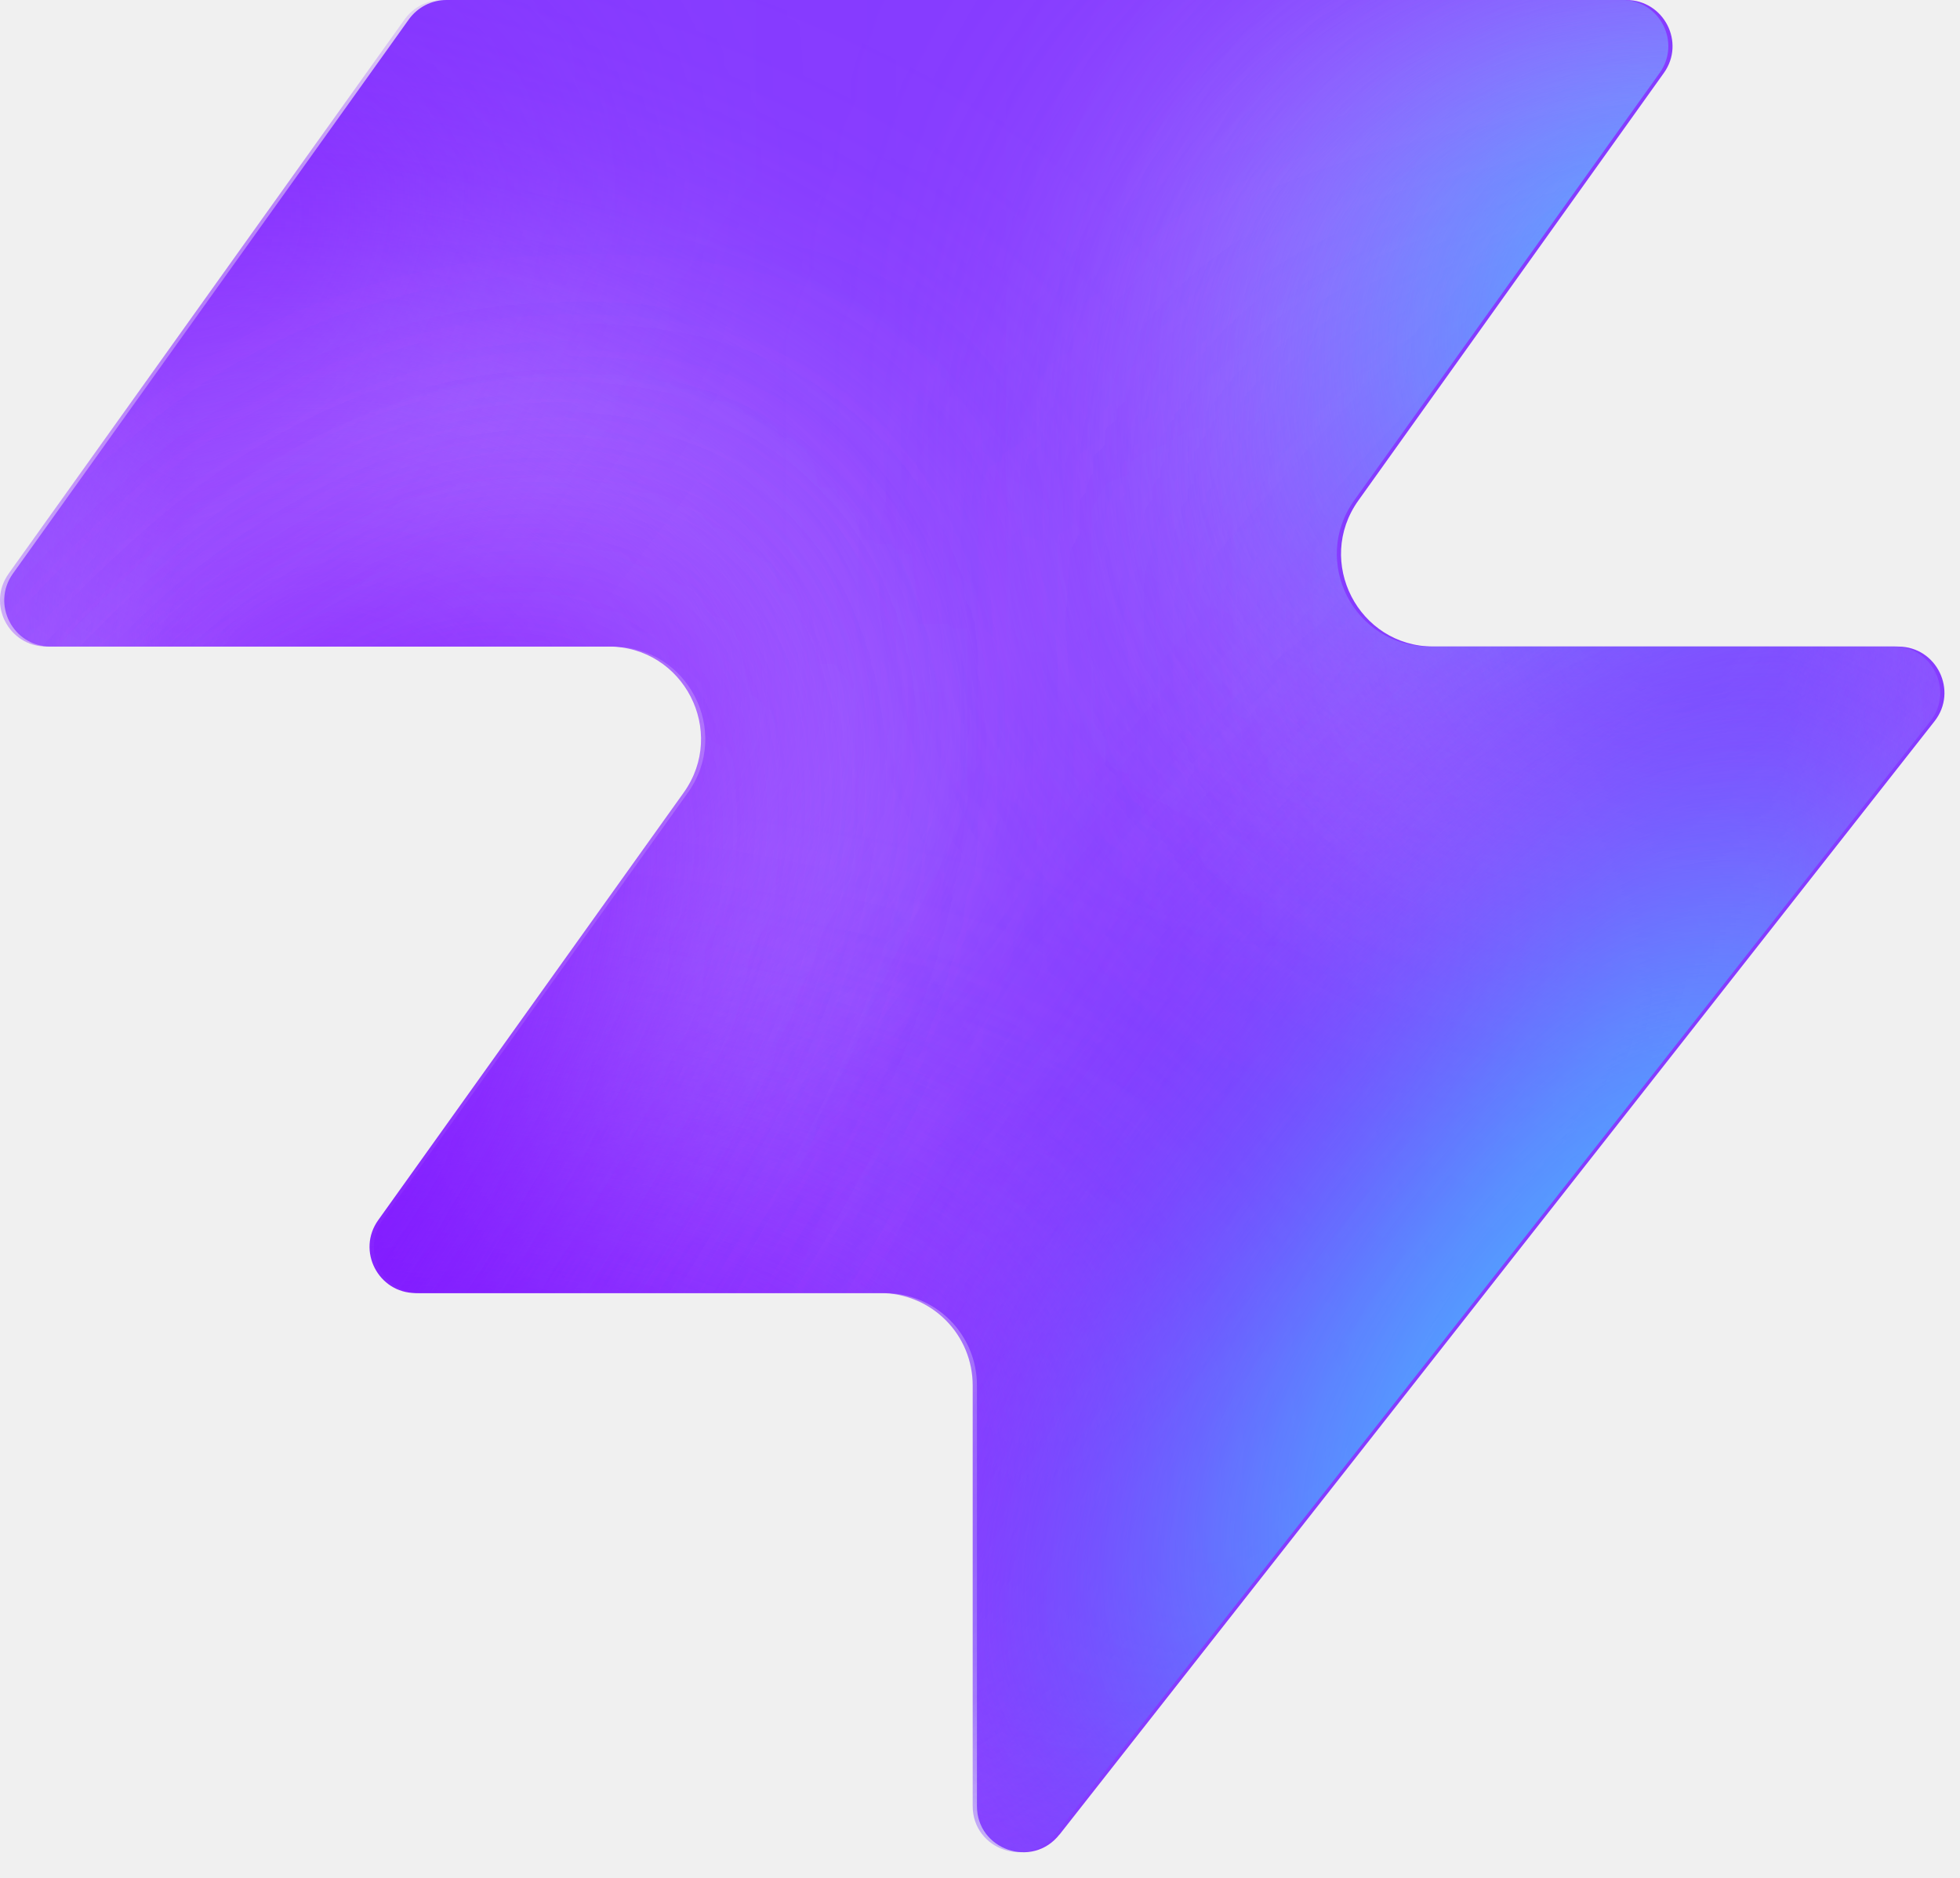
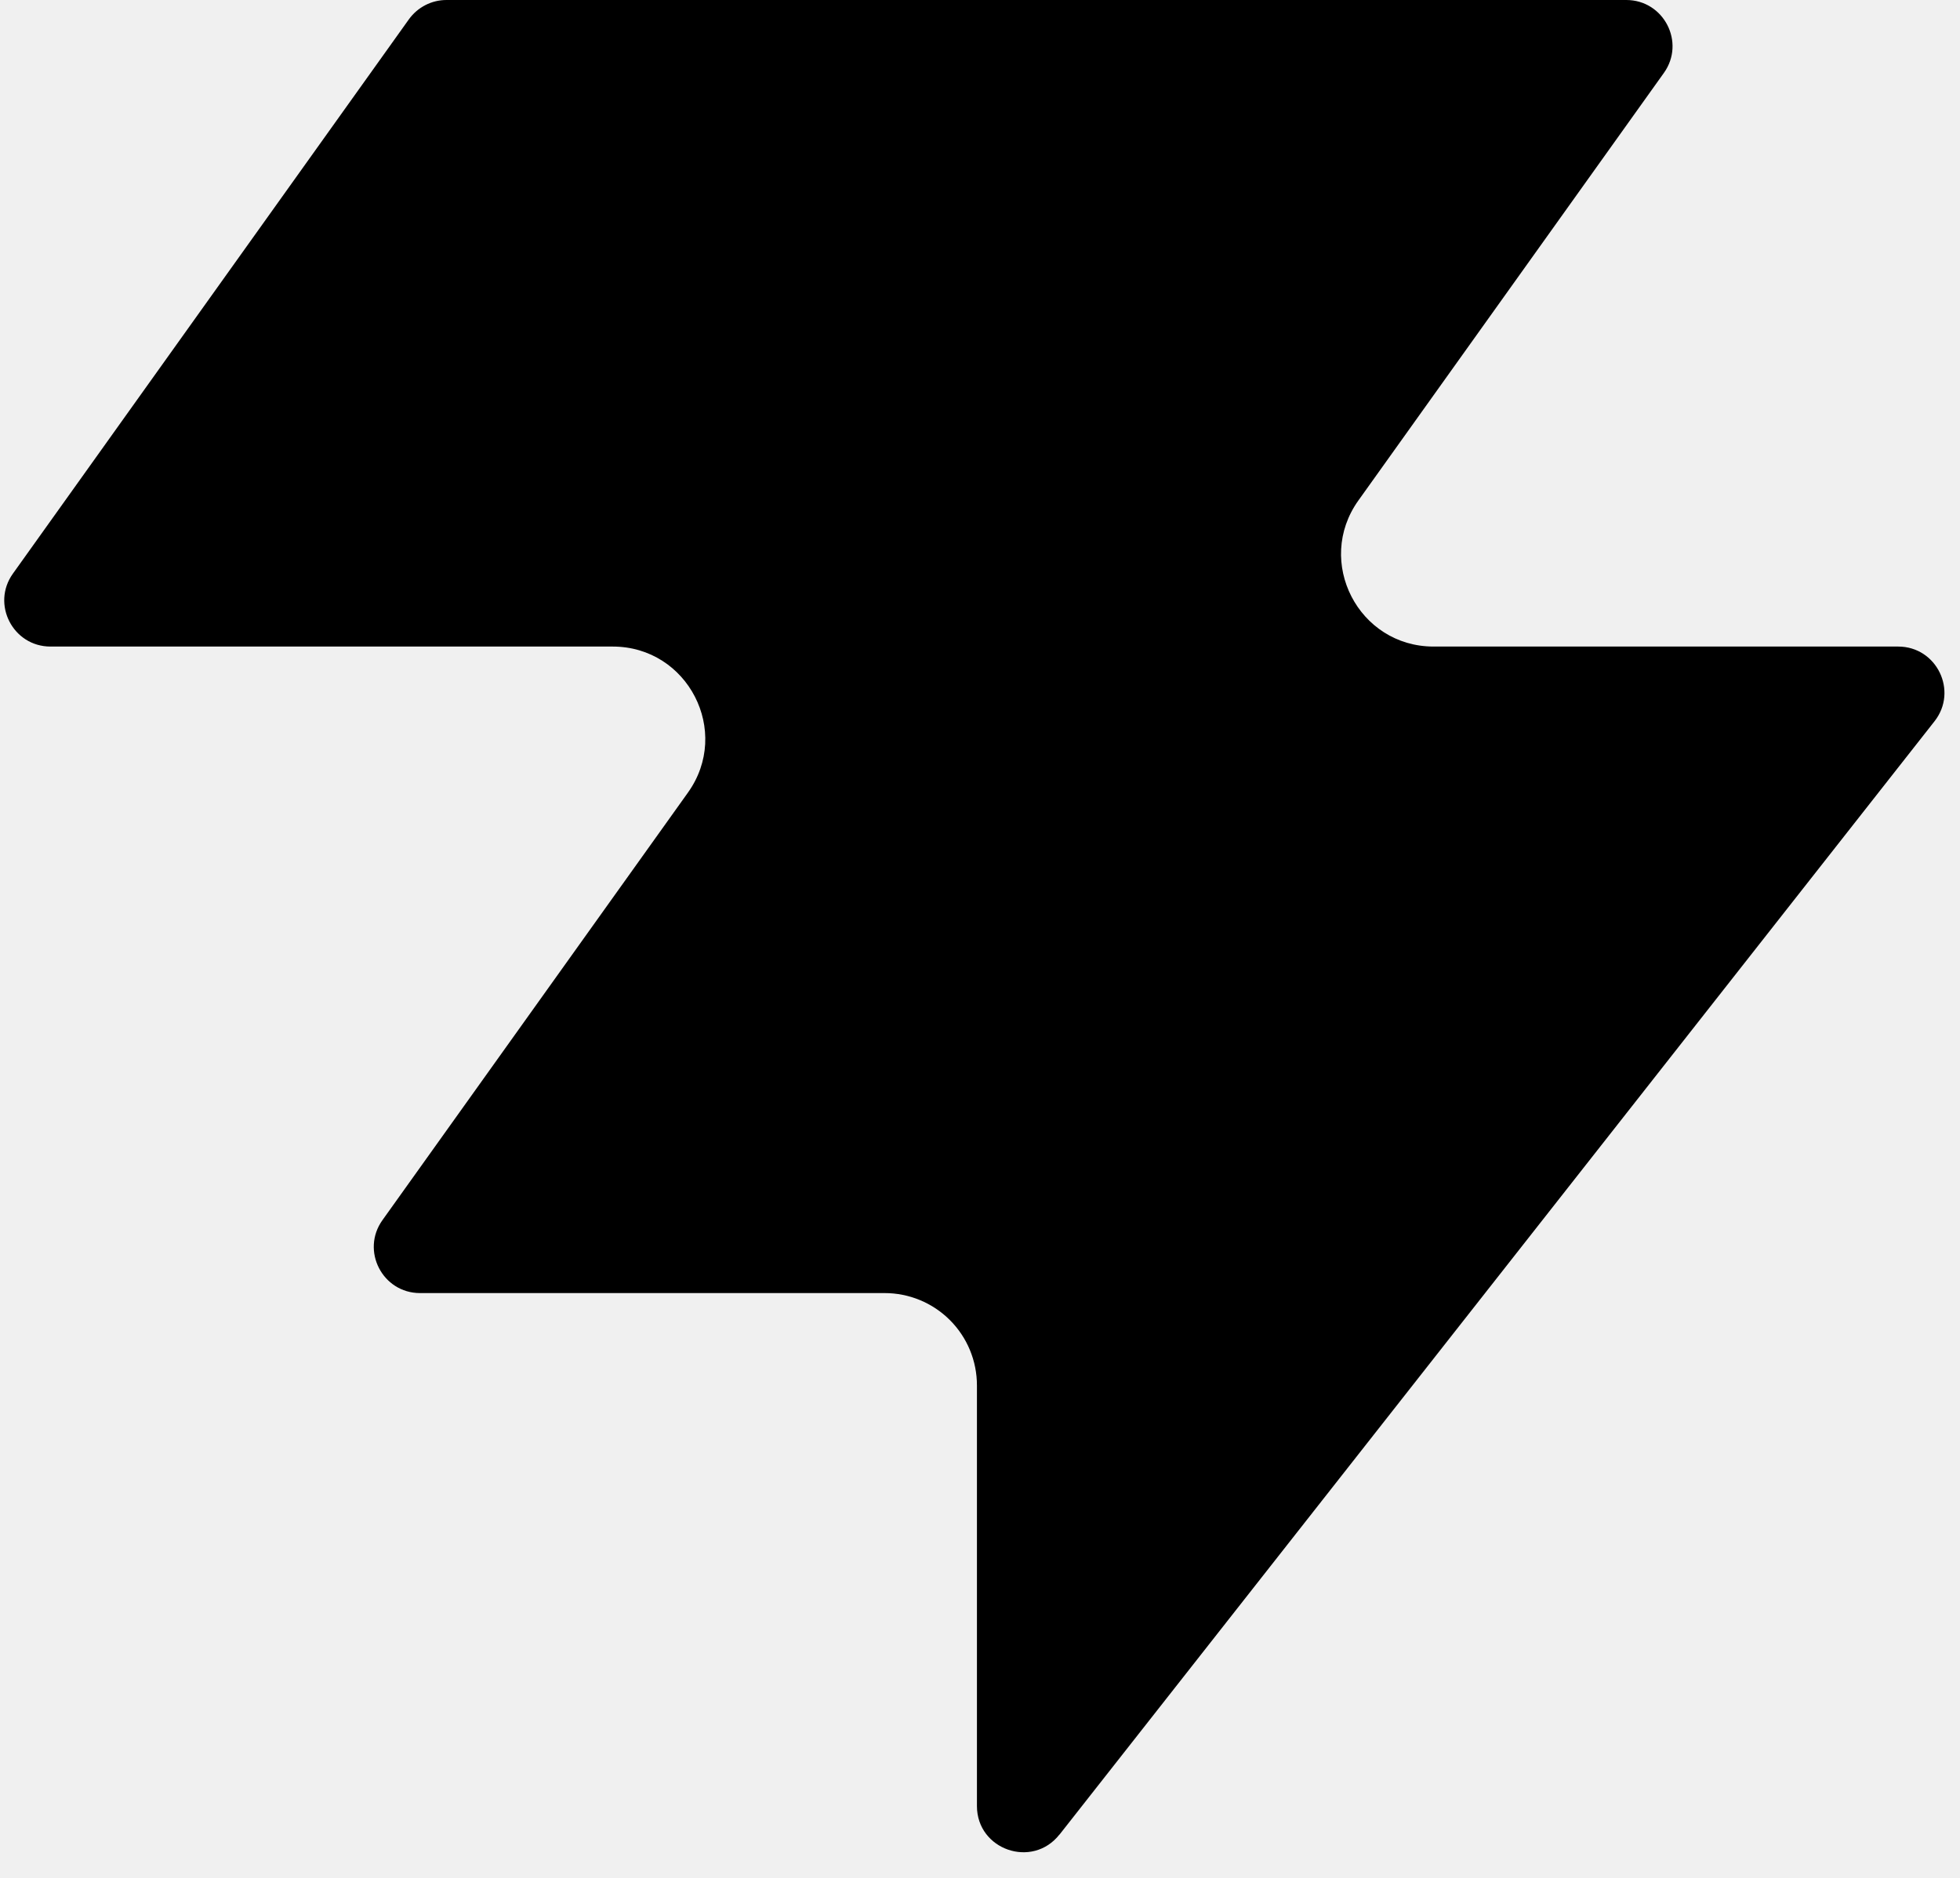
- <svg xmlns="http://www.w3.org/2000/svg" width="48" height="46" fill="none" viewBox="0 0 48 46">
-   <path fill="#863bff" d="M25.946 44.938c-.664.845-2.021.375-2.021-.698V33.937a2.26 2.26 0 0 0-2.262-2.262H10.287c-.92 0-1.456-1.04-.92-1.788l7.48-10.471c1.07-1.497 0-3.578-1.842-3.578H1.237c-.92 0-1.456-1.04-.92-1.788L10.013.474c.214-.297.556-.474.92-.474h28.894c.92 0 1.456 1.04.92 1.788l-7.48 10.471c-1.07 1.498 0 3.579 1.842 3.579h11.377c.943 0 1.473 1.088.89 1.83L25.947 44.94z" style="fill:#863bff;fill:color(display-p3 .525 .23 1);fill-opacity:1" />
-   <mask id="a" width="48" height="46" x="0" y="0" maskUnits="userSpaceOnUse" style="mask-type:alpha">
-     <path fill="#000" d="M25.842 44.938c-.664.844-2.021.375-2.021-.698V33.937a2.26 2.26 0 0 0-2.262-2.262H10.183c-.92 0-1.456-1.04-.92-1.788l7.48-10.471c1.07-1.498 0-3.579-1.842-3.579H1.133c-.92 0-1.456-1.04-.92-1.787L9.91.473c.214-.297.556-.474.92-.474h28.894c.92 0 1.456 1.04.92 1.788l-7.48 10.471c-1.07 1.498 0 3.578 1.842 3.578h11.377c.943 0 1.473 1.088.89 1.832L25.843 44.94z" style="fill:#000;fill-opacity:1" />
-   </mask>
-   <g mask="url(#a)">
-     <g filter="url(#b)">
-       <ellipse cx="5.508" cy="14.704" fill="#ede6ff" rx="5.508" ry="14.704" style="fill:#ede6ff;fill:color(display-p3 .927 .903 1);fill-opacity:1" transform="matrix(.00324 1 1 -.00324 -4.47 31.516)" />
-     </g>
-     <g filter="url(#c)">
-       <ellipse cx="10.399" cy="29.851" fill="#ede6ff" rx="10.399" ry="29.851" style="fill:#ede6ff;fill:color(display-p3 .927 .903 1);fill-opacity:1" transform="matrix(.00324 1 1 -.00324 -39.328 7.883)" />
-     </g>
-     <g filter="url(#d)">
-       <ellipse cx="5.508" cy="30.487" fill="#7e14ff" rx="5.508" ry="30.487" style="fill:#7e14ff;fill:color(display-p3 .492 .077 1);fill-opacity:1" transform="rotate(89.814 -25.913 -14.639)scale(1 -1)" />
-     </g>
-     <g filter="url(#e)">
-       <ellipse cx="5.508" cy="30.599" fill="#7e14ff" rx="5.508" ry="30.599" style="fill:#7e14ff;fill:color(display-p3 .492 .077 1);fill-opacity:1" transform="rotate(89.814 -32.644 -3.334)scale(1 -1)" />
-     </g>
-     <g filter="url(#f)">
-       <ellipse cx="5.508" cy="30.599" fill="#7e14ff" rx="5.508" ry="30.599" style="fill:#7e14ff;fill:color(display-p3 .492 .077 1);fill-opacity:1" transform="matrix(.00324 1 1 -.00324 -34.34 30.47)" />
-     </g>
-     <g filter="url(#g)">
-       <ellipse cx="14.072" cy="22.078" fill="#ede6ff" rx="14.072" ry="22.078" style="fill:#ede6ff;fill:color(display-p3 .927 .903 1);fill-opacity:1" transform="rotate(93.35 24.506 48.493)scale(-1 1)" />
-     </g>
-     <g filter="url(#h)">
-       <ellipse cx="3.47" cy="21.501" fill="#7e14ff" rx="3.47" ry="21.501" style="fill:#7e14ff;fill:color(display-p3 .492 .077 1);fill-opacity:1" transform="rotate(89.009 28.708 47.59)scale(-1 1)" />
-     </g>
-     <g filter="url(#i)">
-       <ellipse cx="3.47" cy="21.501" fill="#7e14ff" rx="3.47" ry="21.501" style="fill:#7e14ff;fill:color(display-p3 .492 .077 1);fill-opacity:1" transform="rotate(89.009 28.708 47.59)scale(-1 1)" />
-     </g>
-     <g filter="url(#j)">
-       <ellipse cx=".387" cy="8.972" fill="#7e14ff" rx="4.407" ry="29.108" style="fill:#7e14ff;fill:color(display-p3 .492 .077 1);fill-opacity:1" transform="rotate(39.51 .387 8.972)" />
-     </g>
-     <g filter="url(#k)">
-       <ellipse cx="47.523" cy="-6.092" fill="#7e14ff" rx="4.407" ry="29.108" style="fill:#7e14ff;fill:color(display-p3 .492 .077 1);fill-opacity:1" transform="rotate(37.892 47.523 -6.092)" />
-     </g>
-     <g filter="url(#l)">
-       <ellipse cx="41.412" cy="6.333" fill="#47bfff" rx="5.971" ry="9.665" style="fill:#47bfff;fill:color(display-p3 .28 .748 1);fill-opacity:1" transform="rotate(37.892 41.412 6.333)" />
-     </g>
-     <g filter="url(#m)">
-       <ellipse cx="-1.879" cy="38.332" fill="#7e14ff" rx="4.407" ry="29.108" style="fill:#7e14ff;fill:color(display-p3 .492 .077 1);fill-opacity:1" transform="rotate(37.892 -1.88 38.332)" />
-     </g>
-     <g filter="url(#n)">
-       <ellipse cx="-1.879" cy="38.332" fill="#7e14ff" rx="4.407" ry="29.108" style="fill:#7e14ff;fill:color(display-p3 .492 .077 1);fill-opacity:1" transform="rotate(37.892 -1.88 38.332)" />
-     </g>
-     <g filter="url(#o)">
-       <ellipse cx="35.651" cy="29.907" fill="#7e14ff" rx="4.407" ry="29.108" style="fill:#7e14ff;fill:color(display-p3 .492 .077 1);fill-opacity:1" transform="rotate(37.892 35.651 29.907)" />
-     </g>
-     <g filter="url(#p)">
-       <ellipse cx="38.418" cy="32.4" fill="#47bfff" rx="5.971" ry="15.297" style="fill:#47bfff;fill:color(display-p3 .28 .748 1);fill-opacity:1" transform="rotate(37.892 38.418 32.4)" />
-     </g>
-   </g>
-   <defs>
-     <filter id="b" width="60.045" height="41.654" x="-19.77" y="16.149" color-interpolation-filters="sRGB" filterUnits="userSpaceOnUse">
-       <feFlood flood-opacity="0" result="BackgroundImageFix" />
-       <feBlend in="SourceGraphic" in2="BackgroundImageFix" result="shape" />
-       <feGaussianBlur result="effect1_foregroundBlur_2002_17158" stdDeviation="7.659" />
-     </filter>
-     <filter id="c" width="90.34" height="51.437" x="-54.613" y="-7.533" color-interpolation-filters="sRGB" filterUnits="userSpaceOnUse">
-       <feFlood flood-opacity="0" result="BackgroundImageFix" />
-       <feBlend in="SourceGraphic" in2="BackgroundImageFix" result="shape" />
-       <feGaussianBlur result="effect1_foregroundBlur_2002_17158" stdDeviation="7.659" />
-     </filter>
-     <filter id="d" width="79.355" height="29.4" x="-49.64" y="2.03" color-interpolation-filters="sRGB" filterUnits="userSpaceOnUse">
-       <feFlood flood-opacity="0" result="BackgroundImageFix" />
-       <feBlend in="SourceGraphic" in2="BackgroundImageFix" result="shape" />
-       <feGaussianBlur result="effect1_foregroundBlur_2002_17158" stdDeviation="4.596" />
-     </filter>
-     <filter id="e" width="79.579" height="29.4" x="-45.045" y="20.029" color-interpolation-filters="sRGB" filterUnits="userSpaceOnUse">
-       <feFlood flood-opacity="0" result="BackgroundImageFix" />
-       <feBlend in="SourceGraphic" in2="BackgroundImageFix" result="shape" />
-       <feGaussianBlur result="effect1_foregroundBlur_2002_17158" stdDeviation="4.596" />
-     </filter>
-     <filter id="f" width="79.579" height="29.4" x="-43.513" y="21.178" color-interpolation-filters="sRGB" filterUnits="userSpaceOnUse">
-       <feFlood flood-opacity="0" result="BackgroundImageFix" />
-       <feBlend in="SourceGraphic" in2="BackgroundImageFix" result="shape" />
-       <feGaussianBlur result="effect1_foregroundBlur_2002_17158" stdDeviation="4.596" />
-     </filter>
-     <filter id="g" width="74.749" height="58.852" x="15.756" y="-17.901" color-interpolation-filters="sRGB" filterUnits="userSpaceOnUse">
-       <feFlood flood-opacity="0" result="BackgroundImageFix" />
-       <feBlend in="SourceGraphic" in2="BackgroundImageFix" result="shape" />
-       <feGaussianBlur result="effect1_foregroundBlur_2002_17158" stdDeviation="7.659" />
-     </filter>
-     <filter id="h" width="61.377" height="25.362" x="23.548" y="2.284" color-interpolation-filters="sRGB" filterUnits="userSpaceOnUse">
-       <feFlood flood-opacity="0" result="BackgroundImageFix" />
-       <feBlend in="SourceGraphic" in2="BackgroundImageFix" result="shape" />
-       <feGaussianBlur result="effect1_foregroundBlur_2002_17158" stdDeviation="4.596" />
-     </filter>
-     <filter id="i" width="61.377" height="25.362" x="23.548" y="2.284" color-interpolation-filters="sRGB" filterUnits="userSpaceOnUse">
-       <feFlood flood-opacity="0" result="BackgroundImageFix" />
-       <feBlend in="SourceGraphic" in2="BackgroundImageFix" result="shape" />
-       <feGaussianBlur result="effect1_foregroundBlur_2002_17158" stdDeviation="4.596" />
-     </filter>
-     <filter id="j" width="56.045" height="63.649" x="-27.636" y="-22.853" color-interpolation-filters="sRGB" filterUnits="userSpaceOnUse">
-       <feFlood flood-opacity="0" result="BackgroundImageFix" />
-       <feBlend in="SourceGraphic" in2="BackgroundImageFix" result="shape" />
-       <feGaussianBlur result="effect1_foregroundBlur_2002_17158" stdDeviation="4.596" />
-     </filter>
-     <filter id="k" width="54.814" height="64.646" x="20.116" y="-38.415" color-interpolation-filters="sRGB" filterUnits="userSpaceOnUse">
-       <feFlood flood-opacity="0" result="BackgroundImageFix" />
-       <feBlend in="SourceGraphic" in2="BackgroundImageFix" result="shape" />
-       <feGaussianBlur result="effect1_foregroundBlur_2002_17158" stdDeviation="4.596" />
-     </filter>
-     <filter id="l" width="33.541" height="35.313" x="24.641" y="-11.323" color-interpolation-filters="sRGB" filterUnits="userSpaceOnUse">
-       <feFlood flood-opacity="0" result="BackgroundImageFix" />
-       <feBlend in="SourceGraphic" in2="BackgroundImageFix" result="shape" />
-       <feGaussianBlur result="effect1_foregroundBlur_2002_17158" stdDeviation="4.596" />
-     </filter>
-     <filter id="m" width="54.814" height="64.646" x="-29.286" y="6.009" color-interpolation-filters="sRGB" filterUnits="userSpaceOnUse">
-       <feFlood flood-opacity="0" result="BackgroundImageFix" />
-       <feBlend in="SourceGraphic" in2="BackgroundImageFix" result="shape" />
-       <feGaussianBlur result="effect1_foregroundBlur_2002_17158" stdDeviation="4.596" />
-     </filter>
-     <filter id="n" width="54.814" height="64.646" x="-29.286" y="6.009" color-interpolation-filters="sRGB" filterUnits="userSpaceOnUse">
-       <feFlood flood-opacity="0" result="BackgroundImageFix" />
-       <feBlend in="SourceGraphic" in2="BackgroundImageFix" result="shape" />
-       <feGaussianBlur result="effect1_foregroundBlur_2002_17158" stdDeviation="4.596" />
-     </filter>
-     <filter id="o" width="54.814" height="64.646" x="8.244" y="-2.416" color-interpolation-filters="sRGB" filterUnits="userSpaceOnUse">
-       <feFlood flood-opacity="0" result="BackgroundImageFix" />
-       <feBlend in="SourceGraphic" in2="BackgroundImageFix" result="shape" />
-       <feGaussianBlur result="effect1_foregroundBlur_2002_17158" stdDeviation="4.596" />
-     </filter>
-     <filter id="p" width="39.409" height="43.623" x="18.713" y="10.588" color-interpolation-filters="sRGB" filterUnits="userSpaceOnUse">
-       <feFlood flood-opacity="0" result="BackgroundImageFix" />
-       <feBlend in="SourceGraphic" in2="BackgroundImageFix" result="shape" />
-       <feGaussianBlur result="effect1_foregroundBlur_2002_17158" stdDeviation="4.596" />
-     </filter>
-   </defs>
+ <svg xmlns="http://www.w3.org/2000/svg" width="48" height="46" viewBox="0 0 48 46">
+   <style>path { fill: #000000; } @media (prefers-color-scheme: dark) { path { fill: #ffffff; } }</style>
+   <path d="M25.946 44.938c-.664.845-2.021.375-2.021-.698V33.937a2.26 2.26 0 0 0-2.262-2.262H10.287c-.92 0-1.456-1.04-.92-1.788l7.48-10.471c1.07-1.497 0-3.578-1.842-3.578H1.237c-.92 0-1.456-1.04-.92-1.788L10.013.474c.214-.297.556-.474.92-.474h28.894c.92 0 1.456 1.04.92 1.788l-7.48 10.471c-1.07 1.498 0 3.579 1.842 3.579h11.377c.943 0 1.473 1.088.89 1.83L25.947 44.94z" />
</svg>
